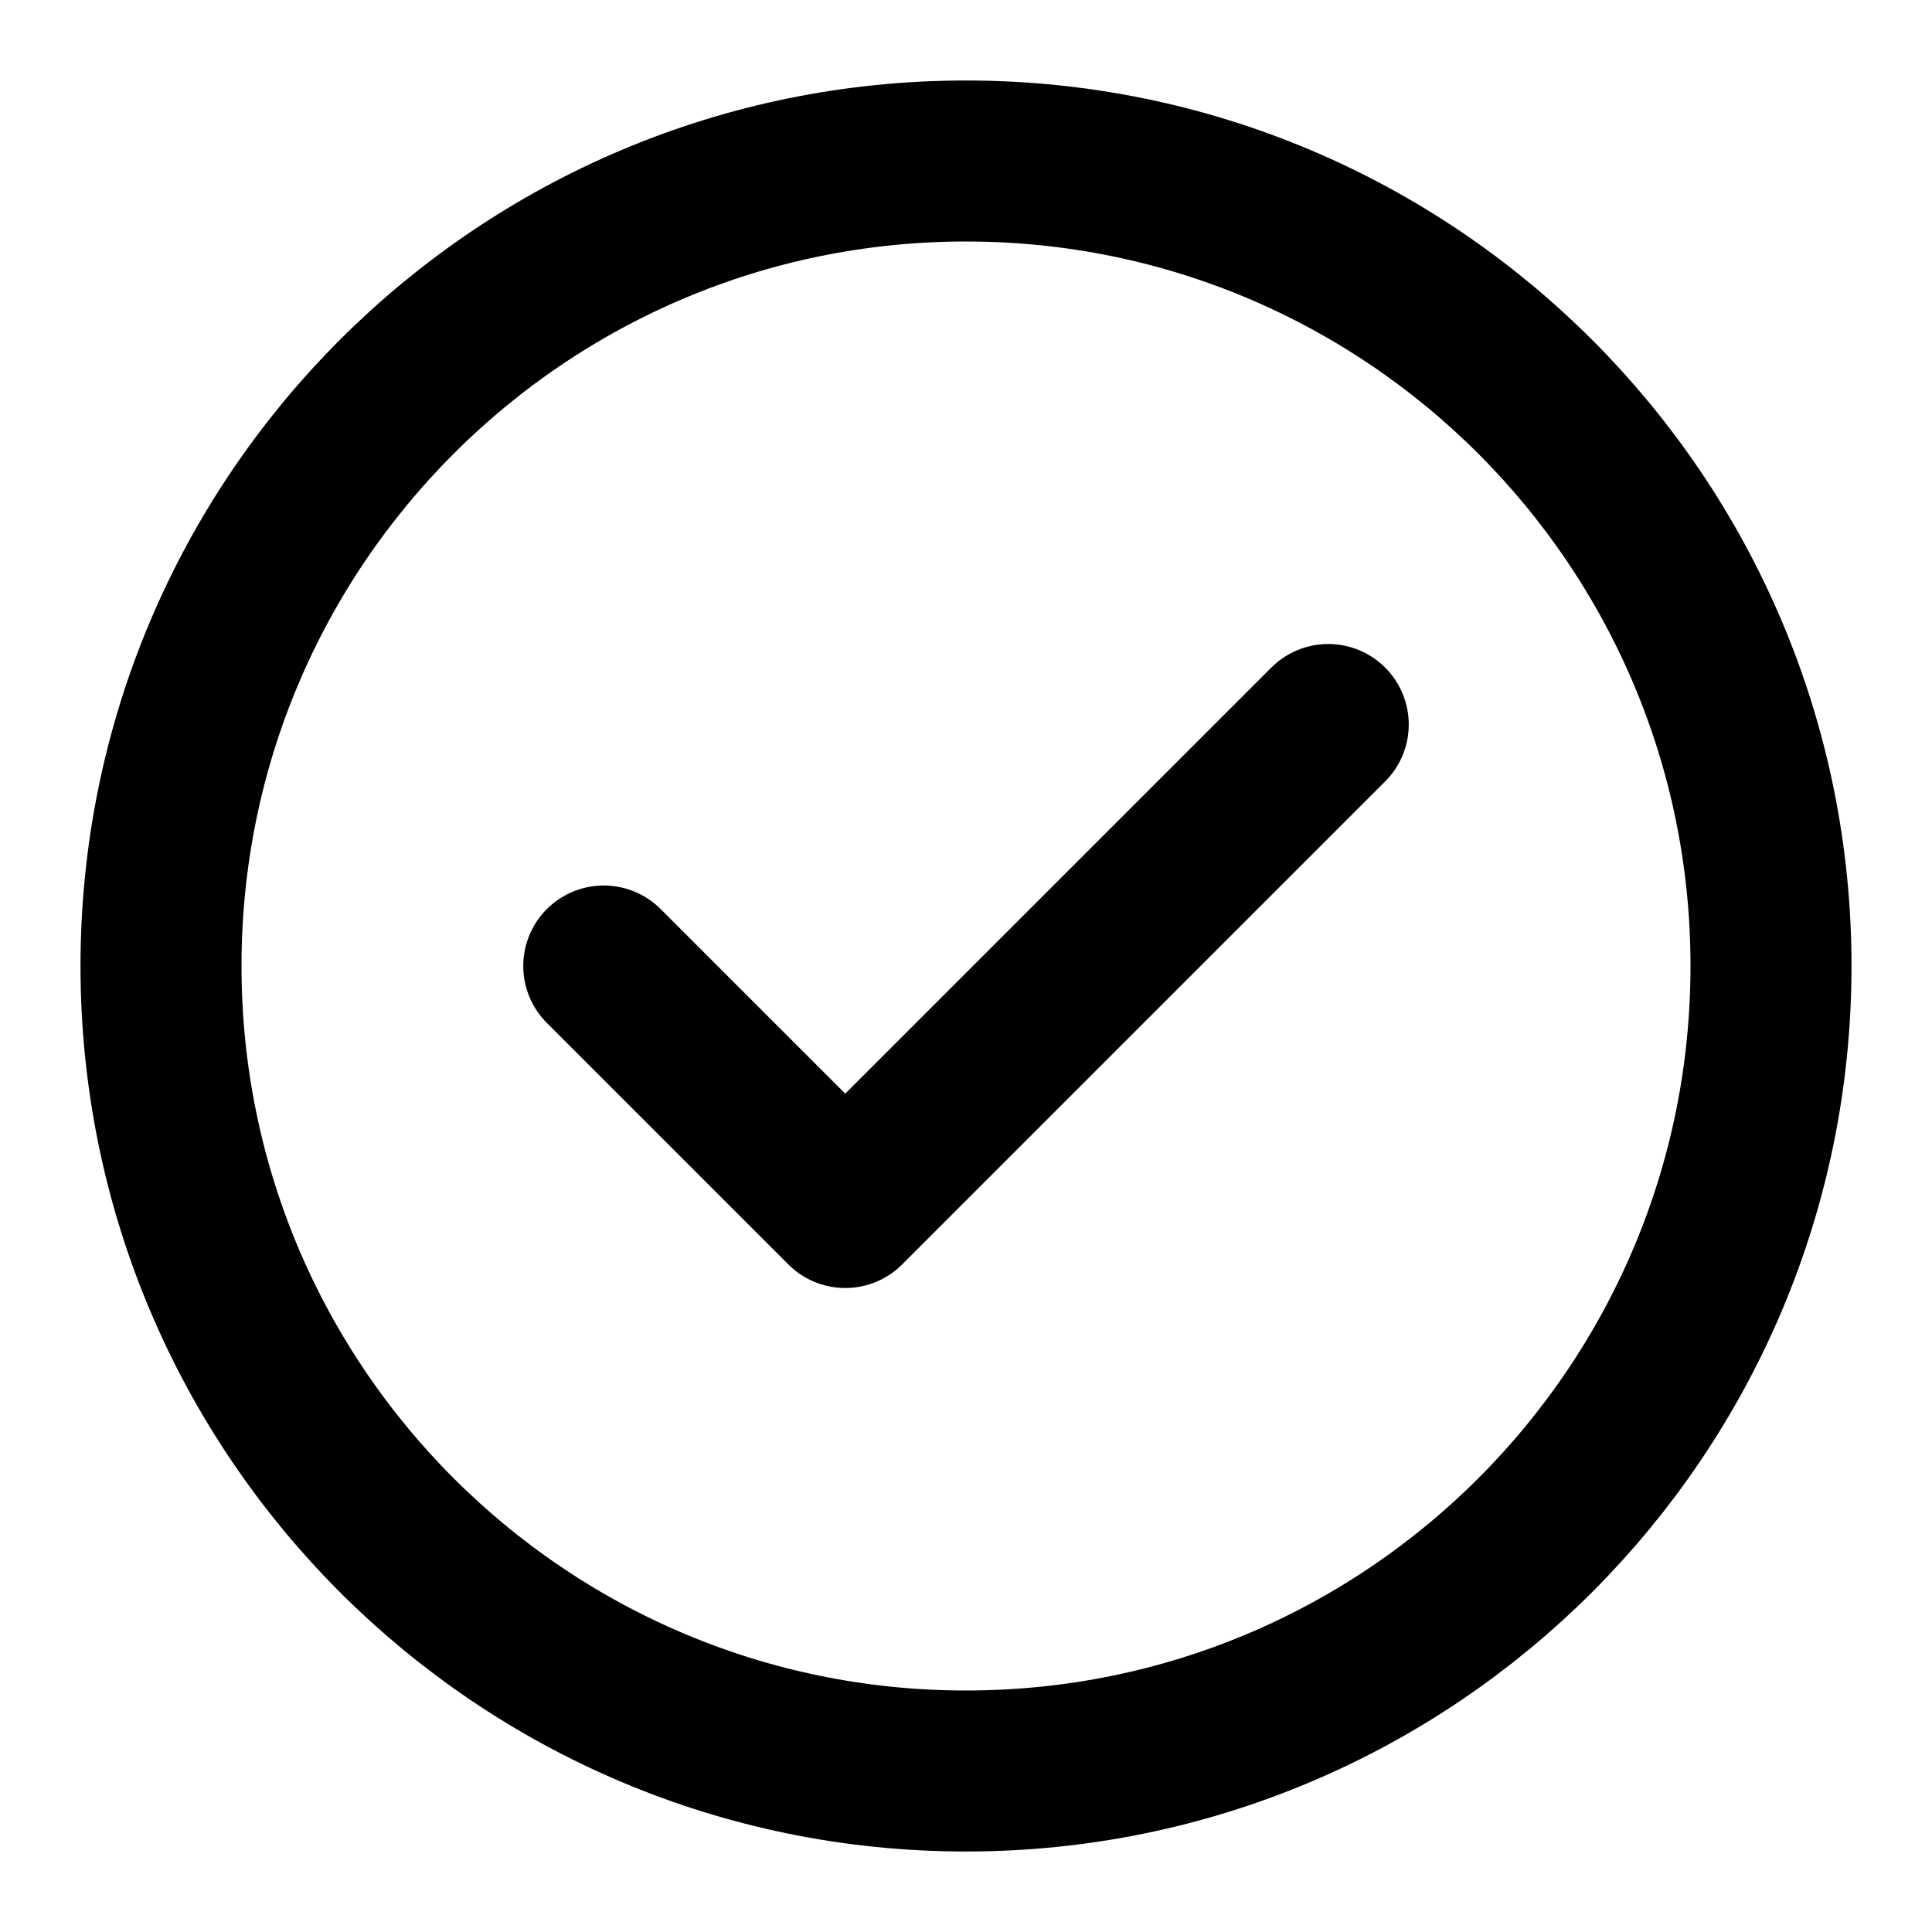
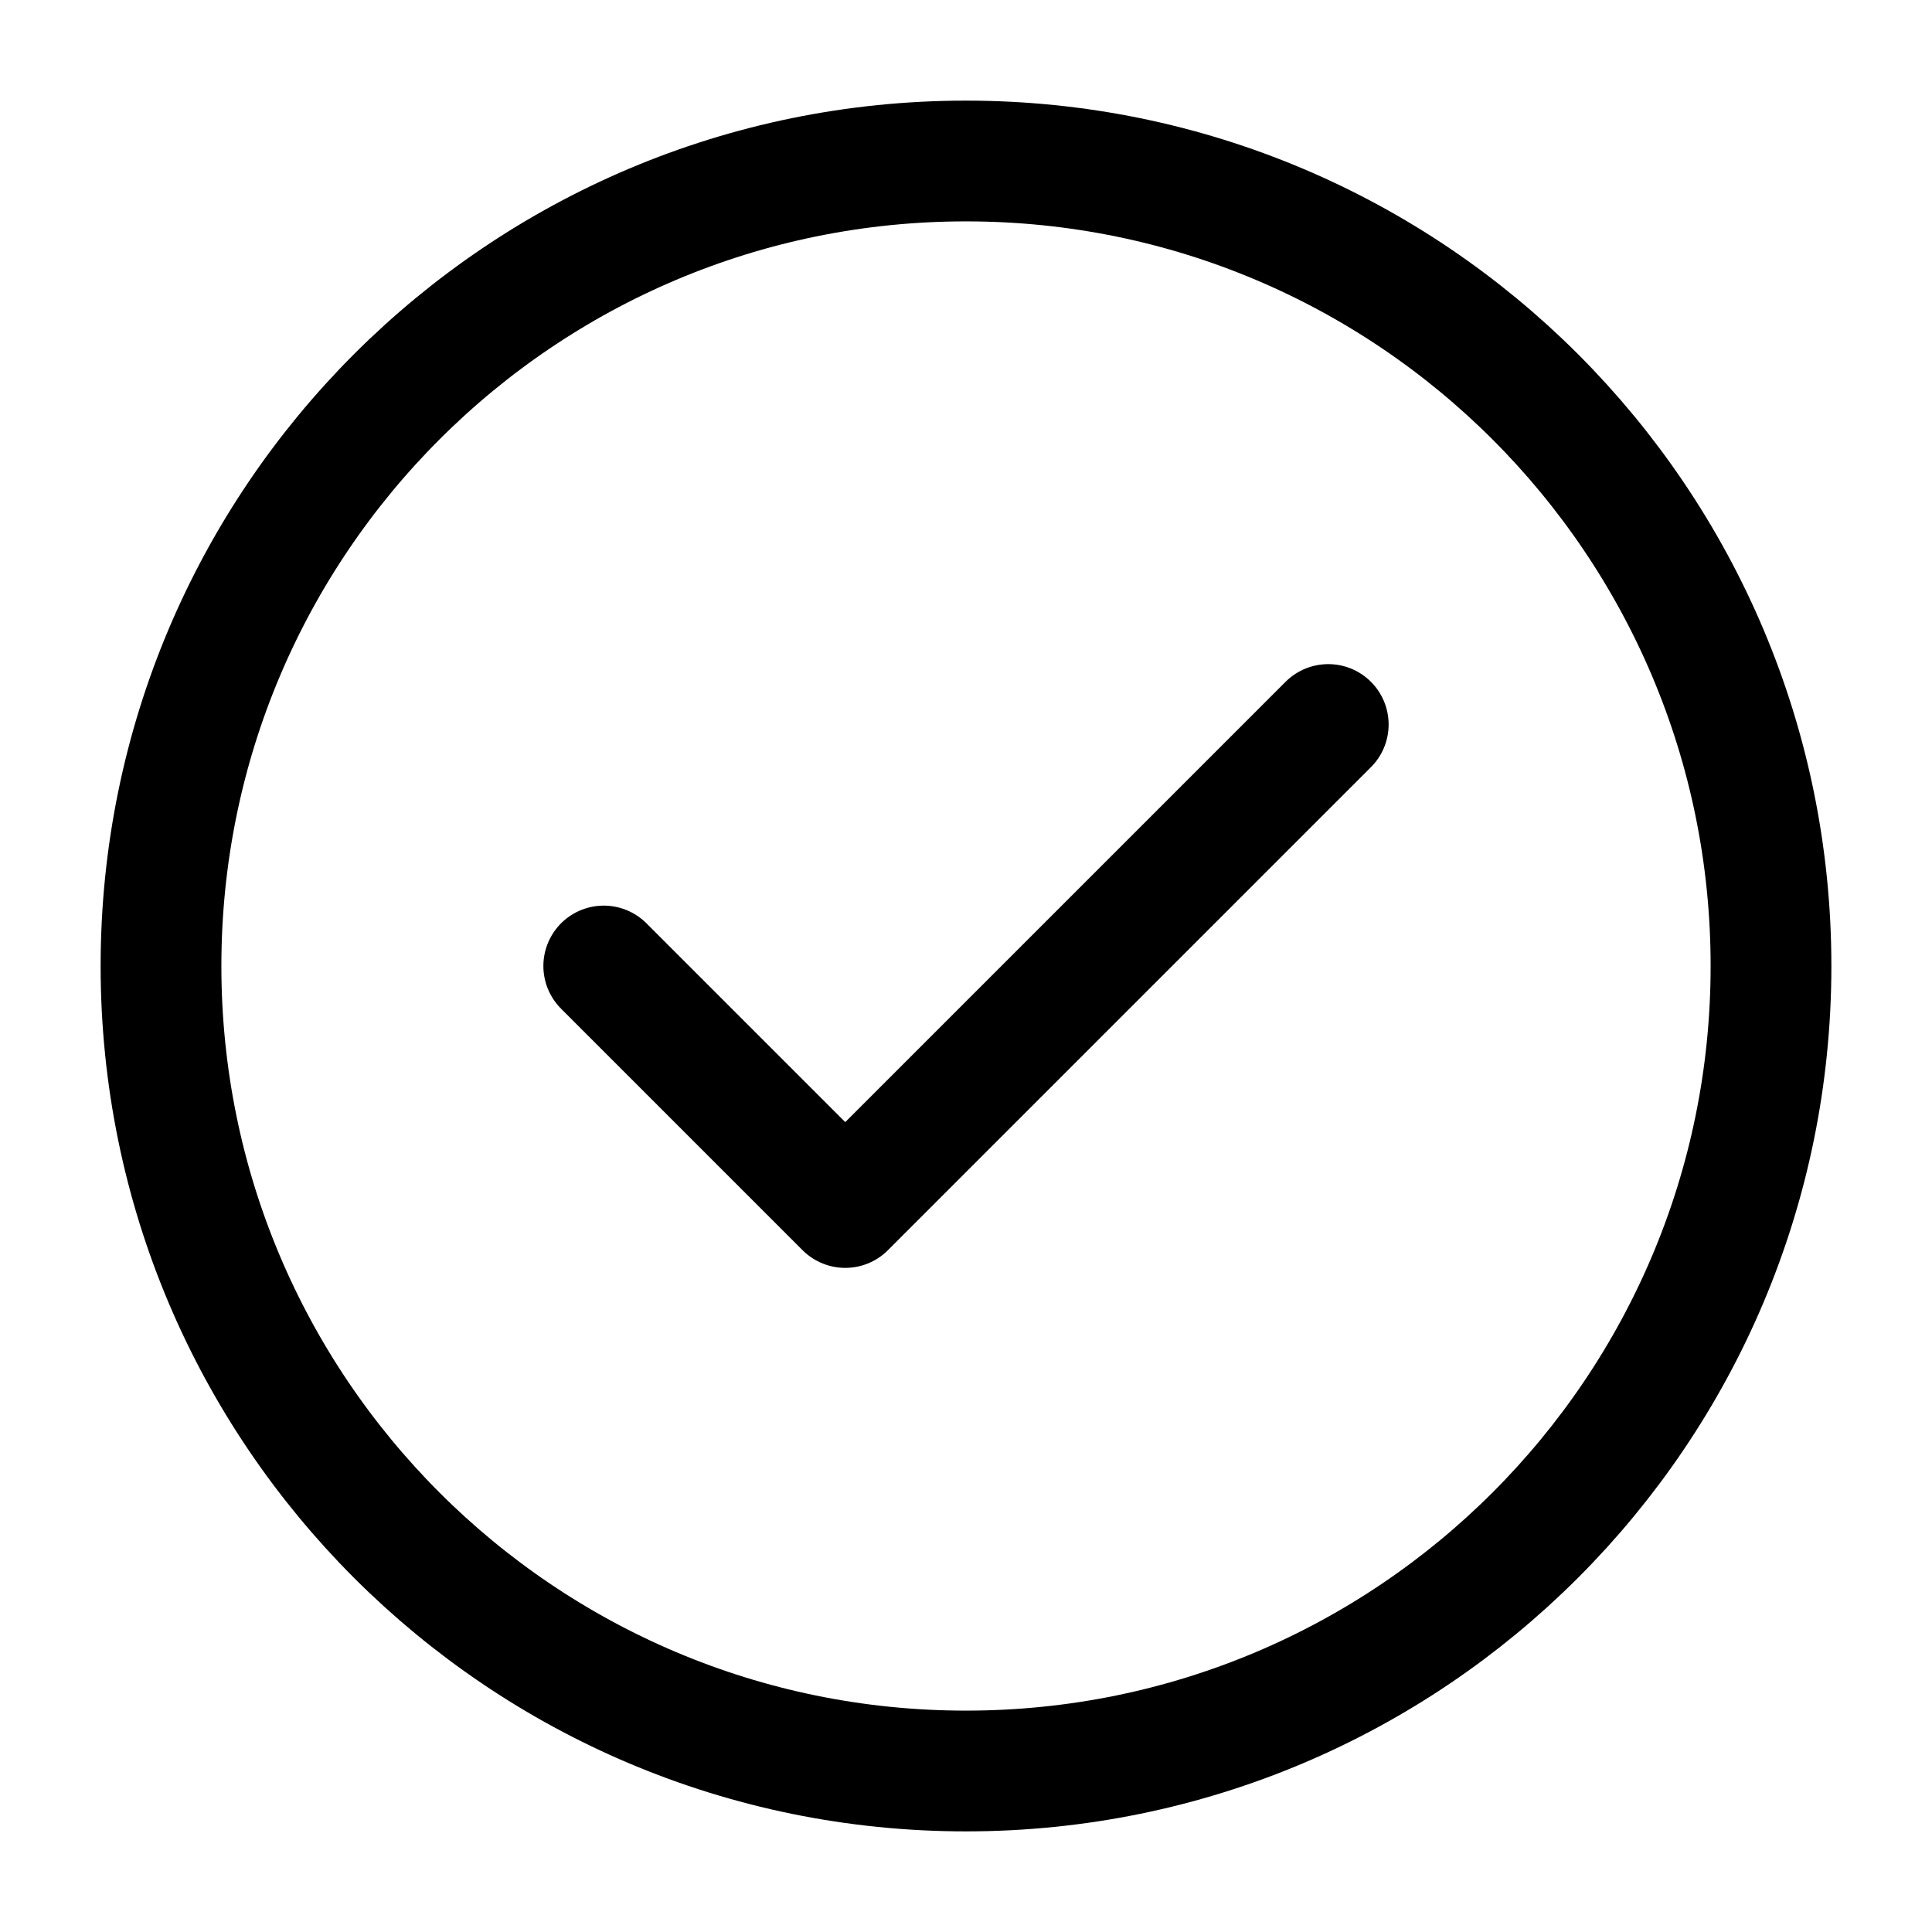
- <svg xmlns="http://www.w3.org/2000/svg" width="24" height="24" viewBox="0 0 24 24" fill="none">
-   <path d="M7.5 12L10.5 15L16.5 9M22 12C22 17.523 17.523 22 12 22C6.477 22 2 17.523 2 12C2 6.477 6.477 2 12 2C17.523 2 22 6.477 22 12Z" stroke="currentColor" stroke-width="2" stroke-linecap="round" stroke-linejoin="round" />
+ <svg xmlns="http://www.w3.org/2000/svg" width="24" height="24" viewBox="0 0 24 24" stroke-width="1.5" fill="none">
+   <path d="M7.5 12L10.5 15L16.5 9M22 12C22 17.523 17.523 22 12 22C6.477 22 2 17.523 2 12C2 6.477 6.477 2 12 2C17.523 2 22 6.477 22 12Z" stroke="currentColor" stroke-width="inherit" stroke-linecap="round" stroke-linejoin="round" />
</svg>
